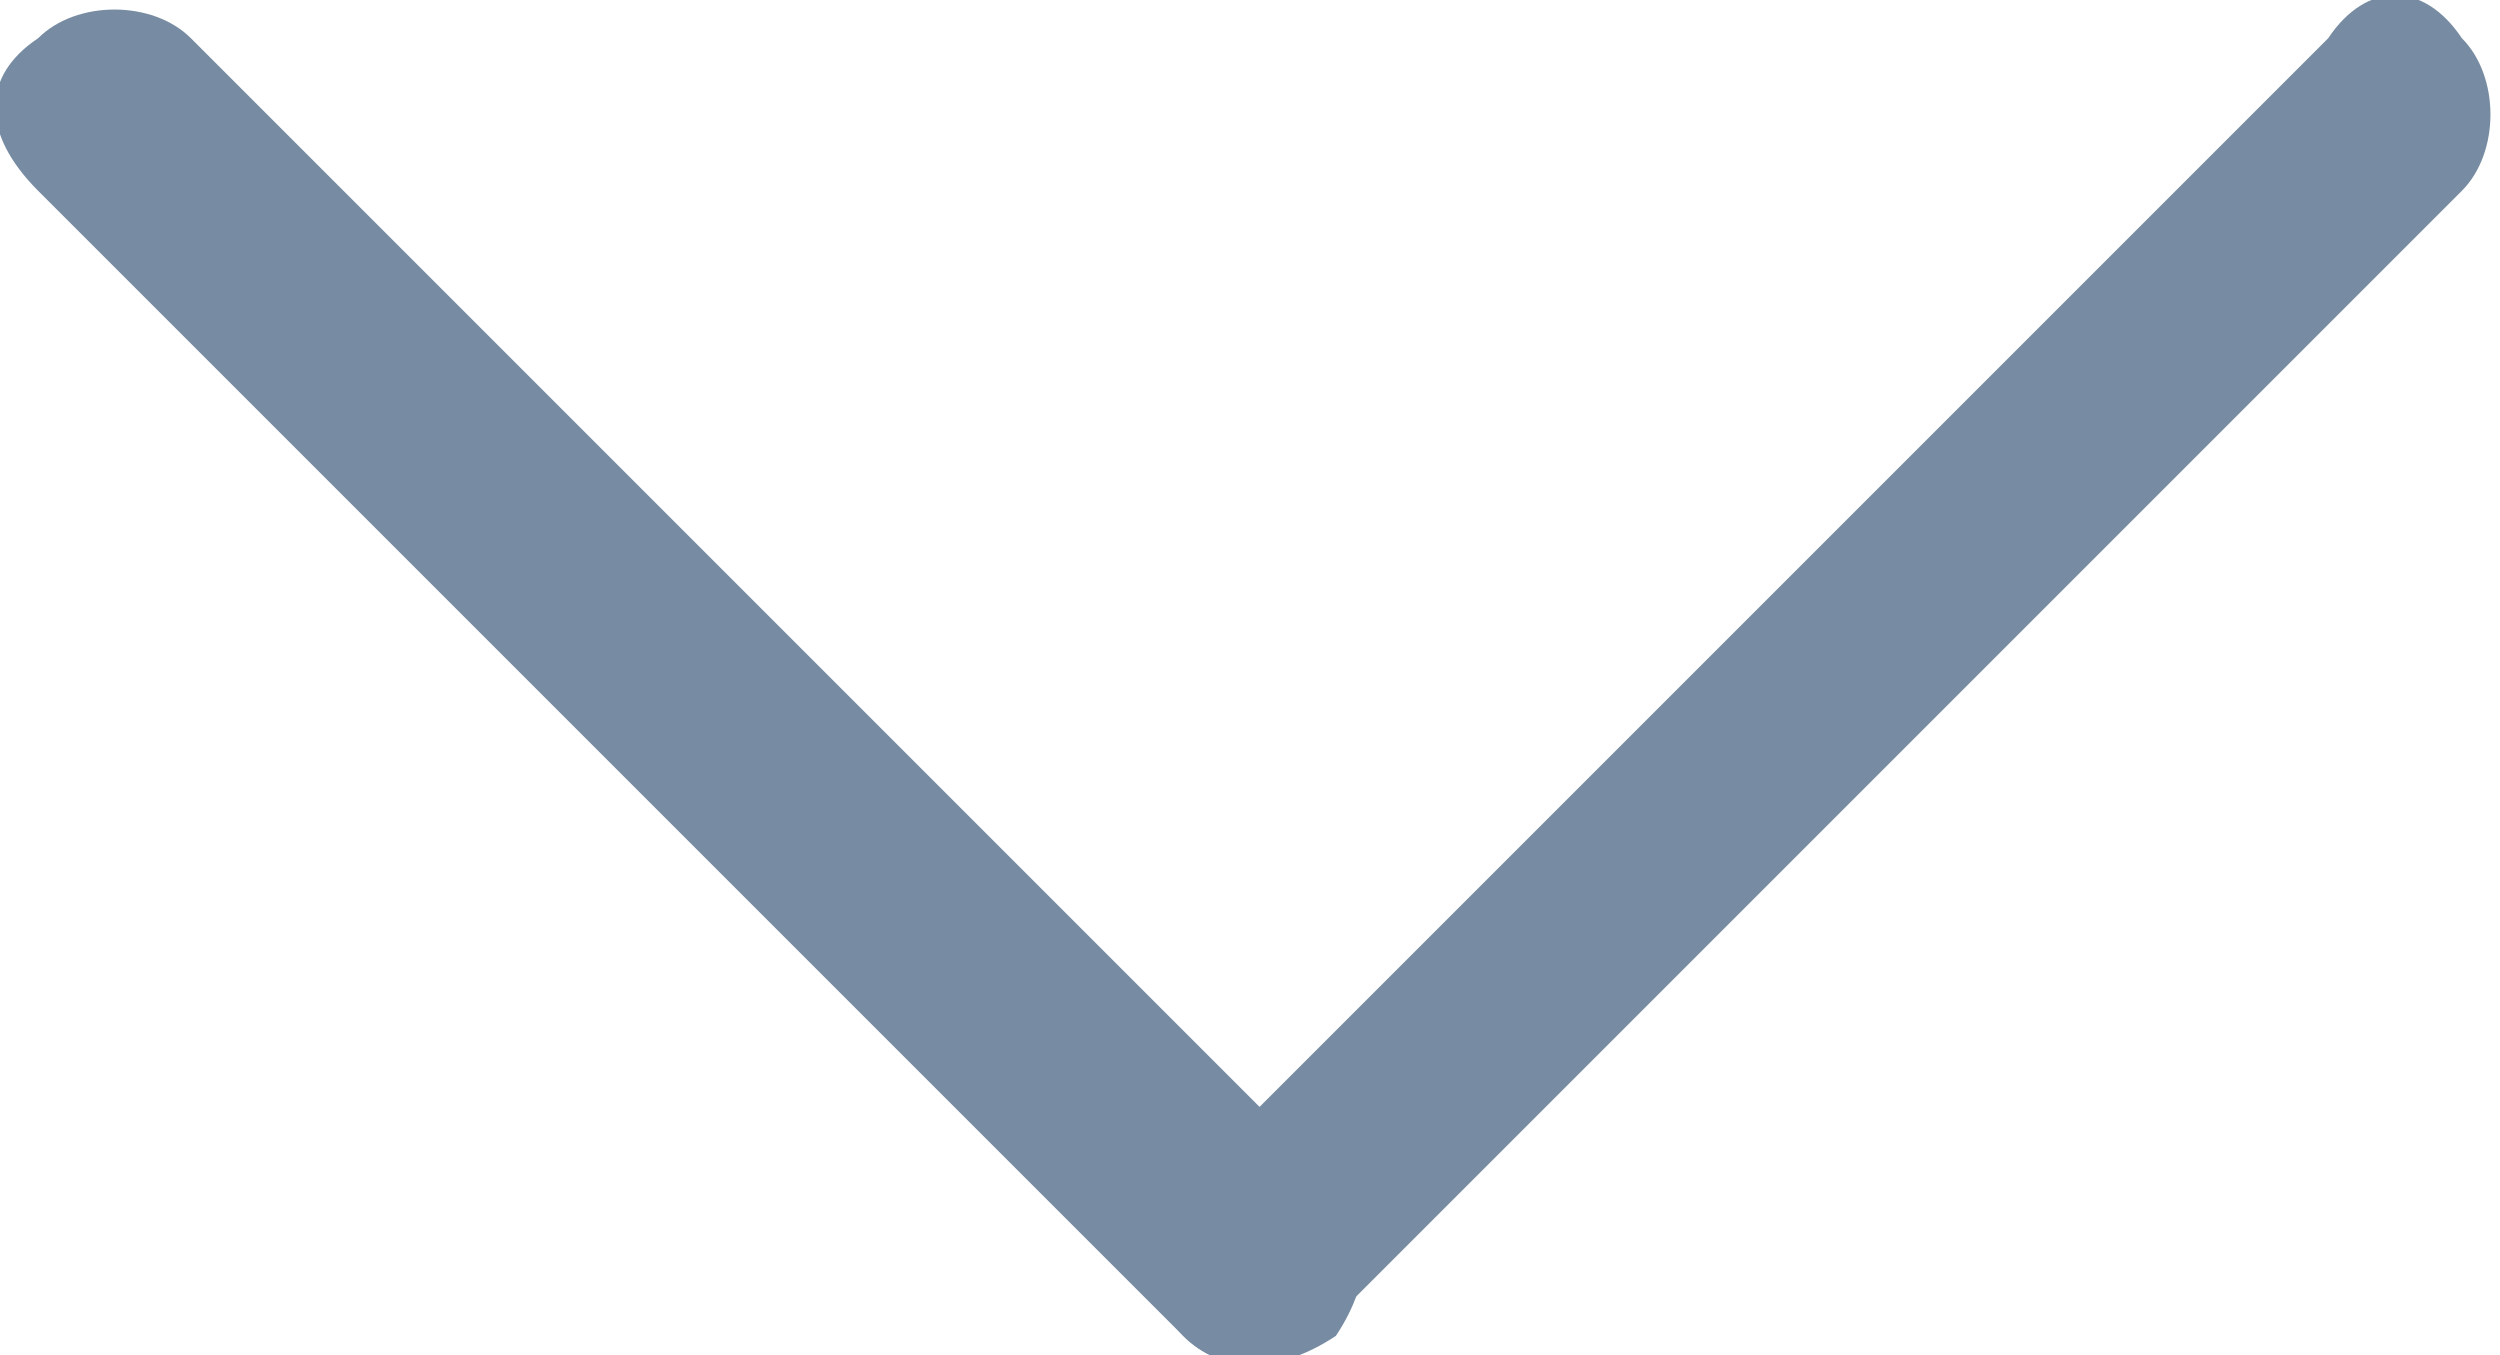
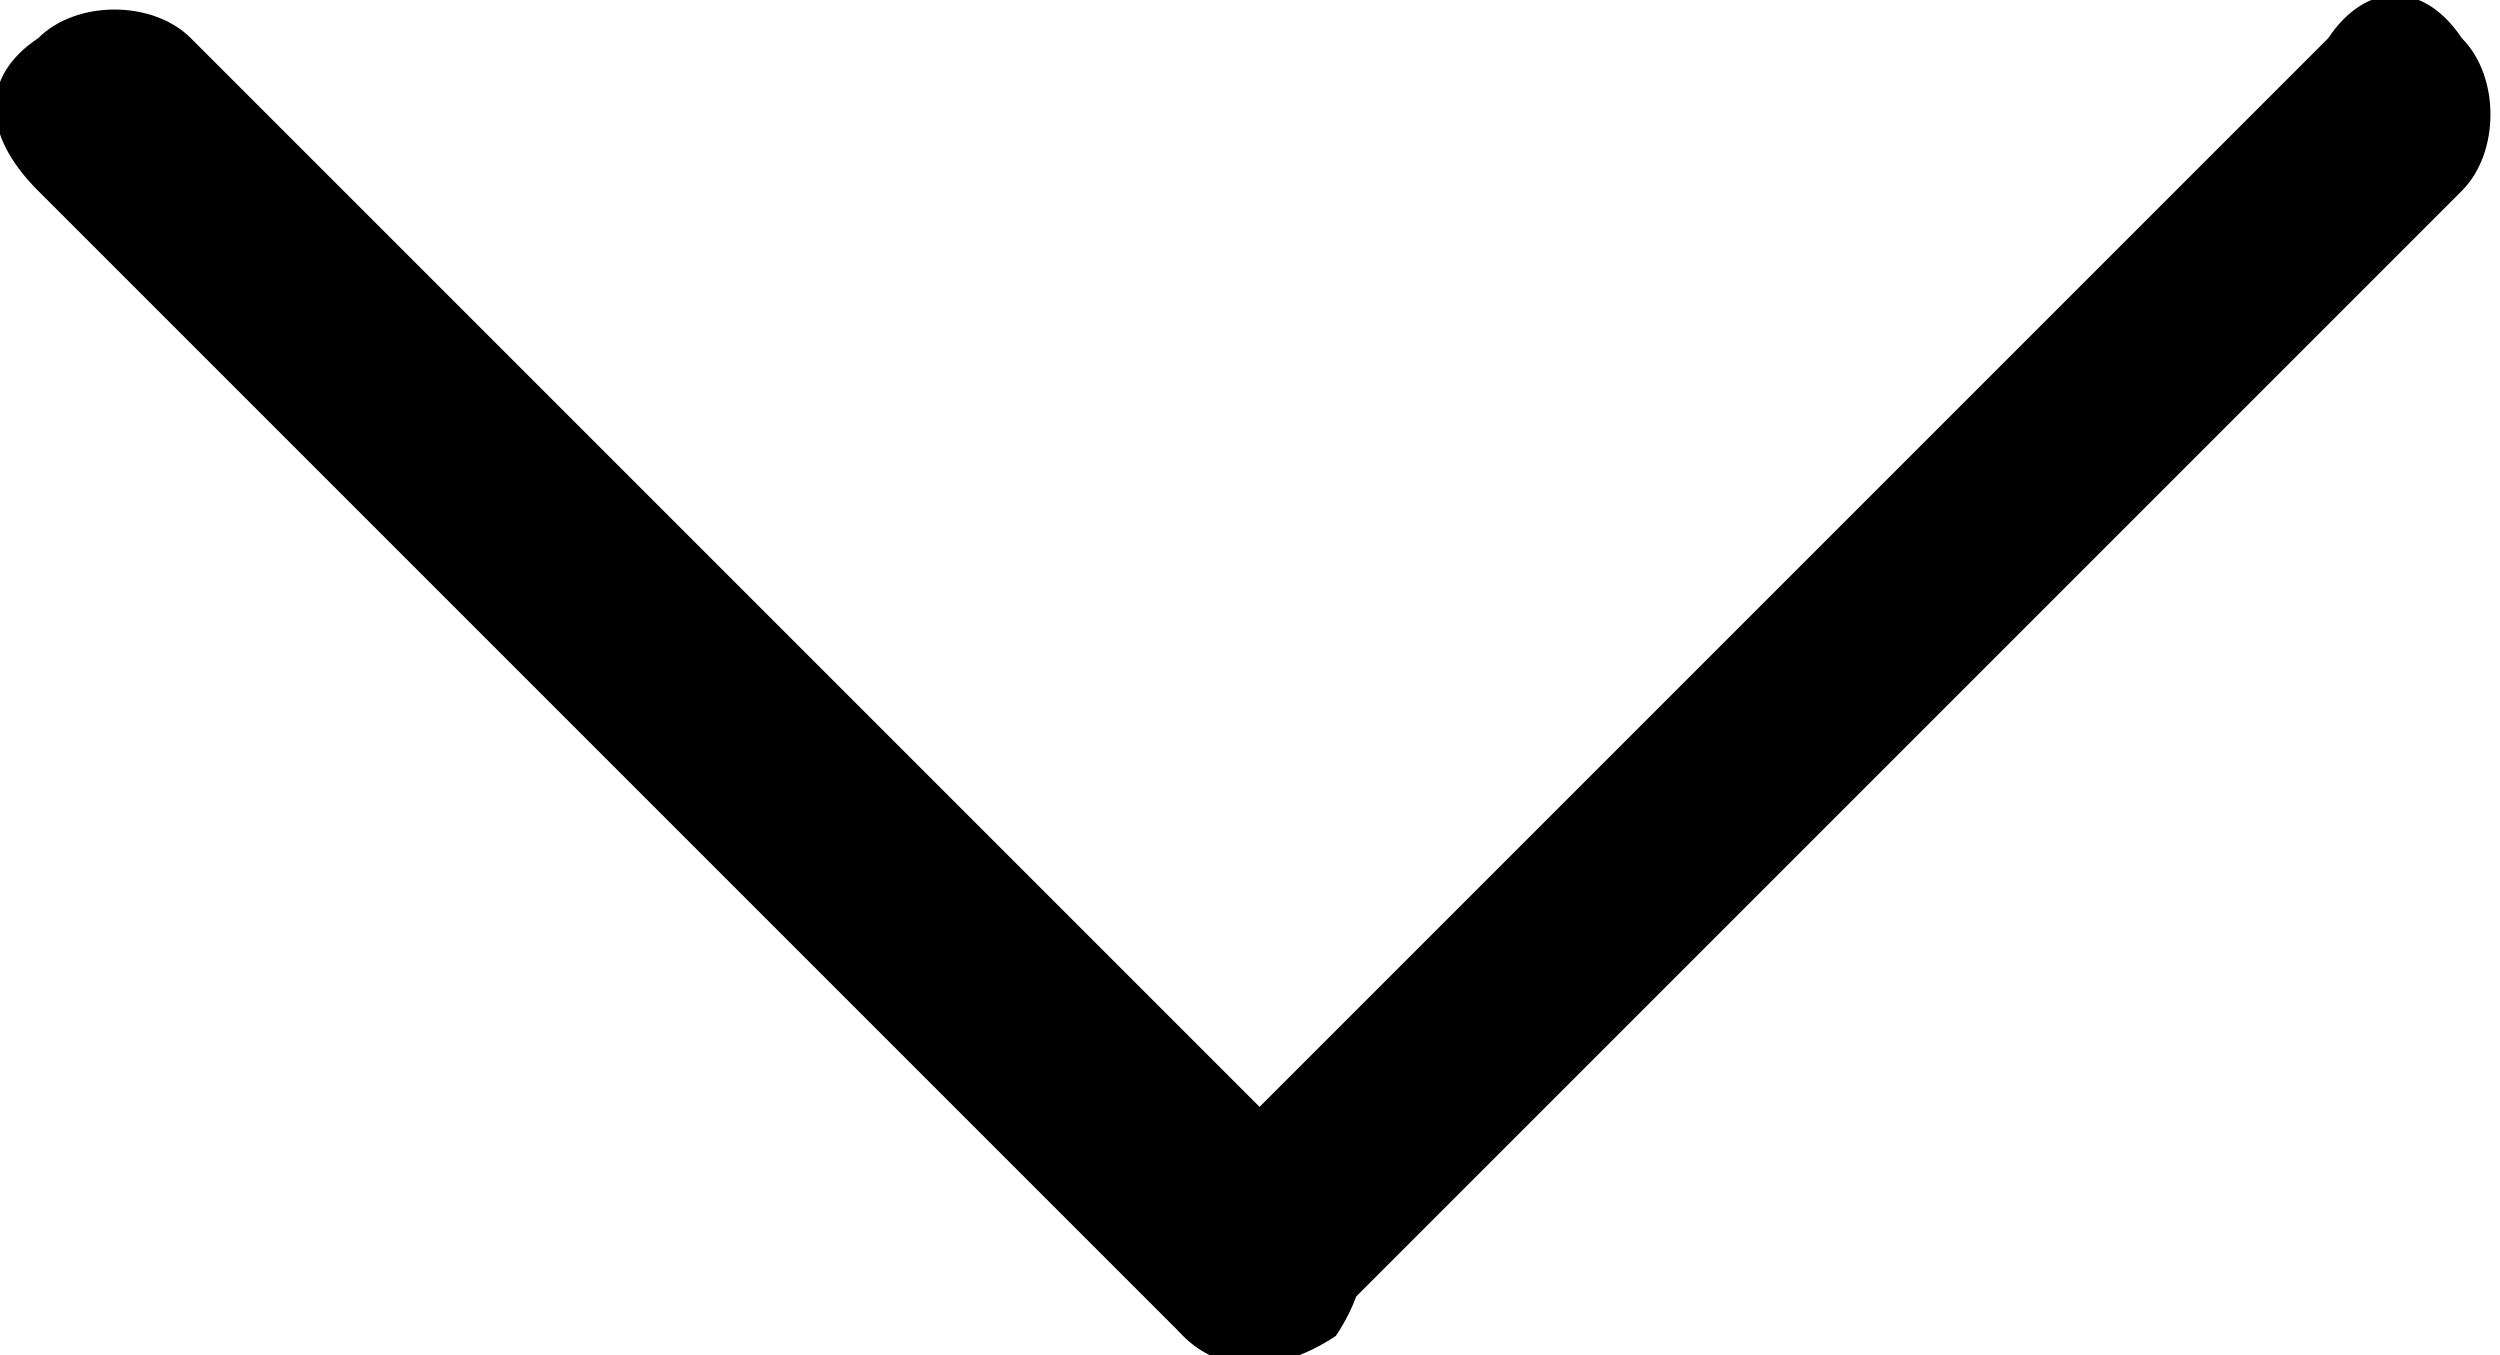
<svg xmlns="http://www.w3.org/2000/svg" version="1.1" id="Слой_1" x="0px" y="0px" viewBox="0 0 13.1 7.1" style="enable-background:new 0 0 13.1 7.1;" xml:space="preserve">
-   <style type="text/css">
- 	.st0{fill:#778CA2;}
- </style>
-   <path class="st0" d="M12.9,0.2L12.9,0.2c0.2,0.2,0.2,0.6,0,0.8l-6,6C6.7,7.2,6.4,7.2,6.2,7l0,0c-0.2-0.2-0.2-0.6,0-0.8l6-6  C12.4-0.1,12.7-0.1,12.9,0.2z" />
-   <path class="st0" d="M0.2,0.2L0.2,0.2c0.2-0.2,0.6-0.2,0.8,0l6,6C7.2,6.4,7.2,6.7,7,7l0,0C6.7,7.2,6.4,7.2,6.2,7l-6-6  C-0.1,0.7-0.1,0.4,0.2,0.2z" />
+   <path class="st0d" d="M12.9,0.2L12.9,0.2c0.2,0.2,0.2,0.6,0,0.8l-6,6C6.7,7.2,6.4,7.2,6.2,7l0,0c-0.2-0.2-0.2-0.6,0-0.8l6-6  C12.4-0.1,12.7-0.1,12.9,0.2z" />
+   <path class="st0d" d="M0.2,0.2L0.2,0.2c0.2-0.2,0.6-0.2,0.8,0l6,6C7.2,6.4,7.2,6.7,7,7l0,0C6.7,7.2,6.4,7.2,6.2,7l-6-6  C-0.1,0.7-0.1,0.4,0.2,0.2z" />
</svg>
